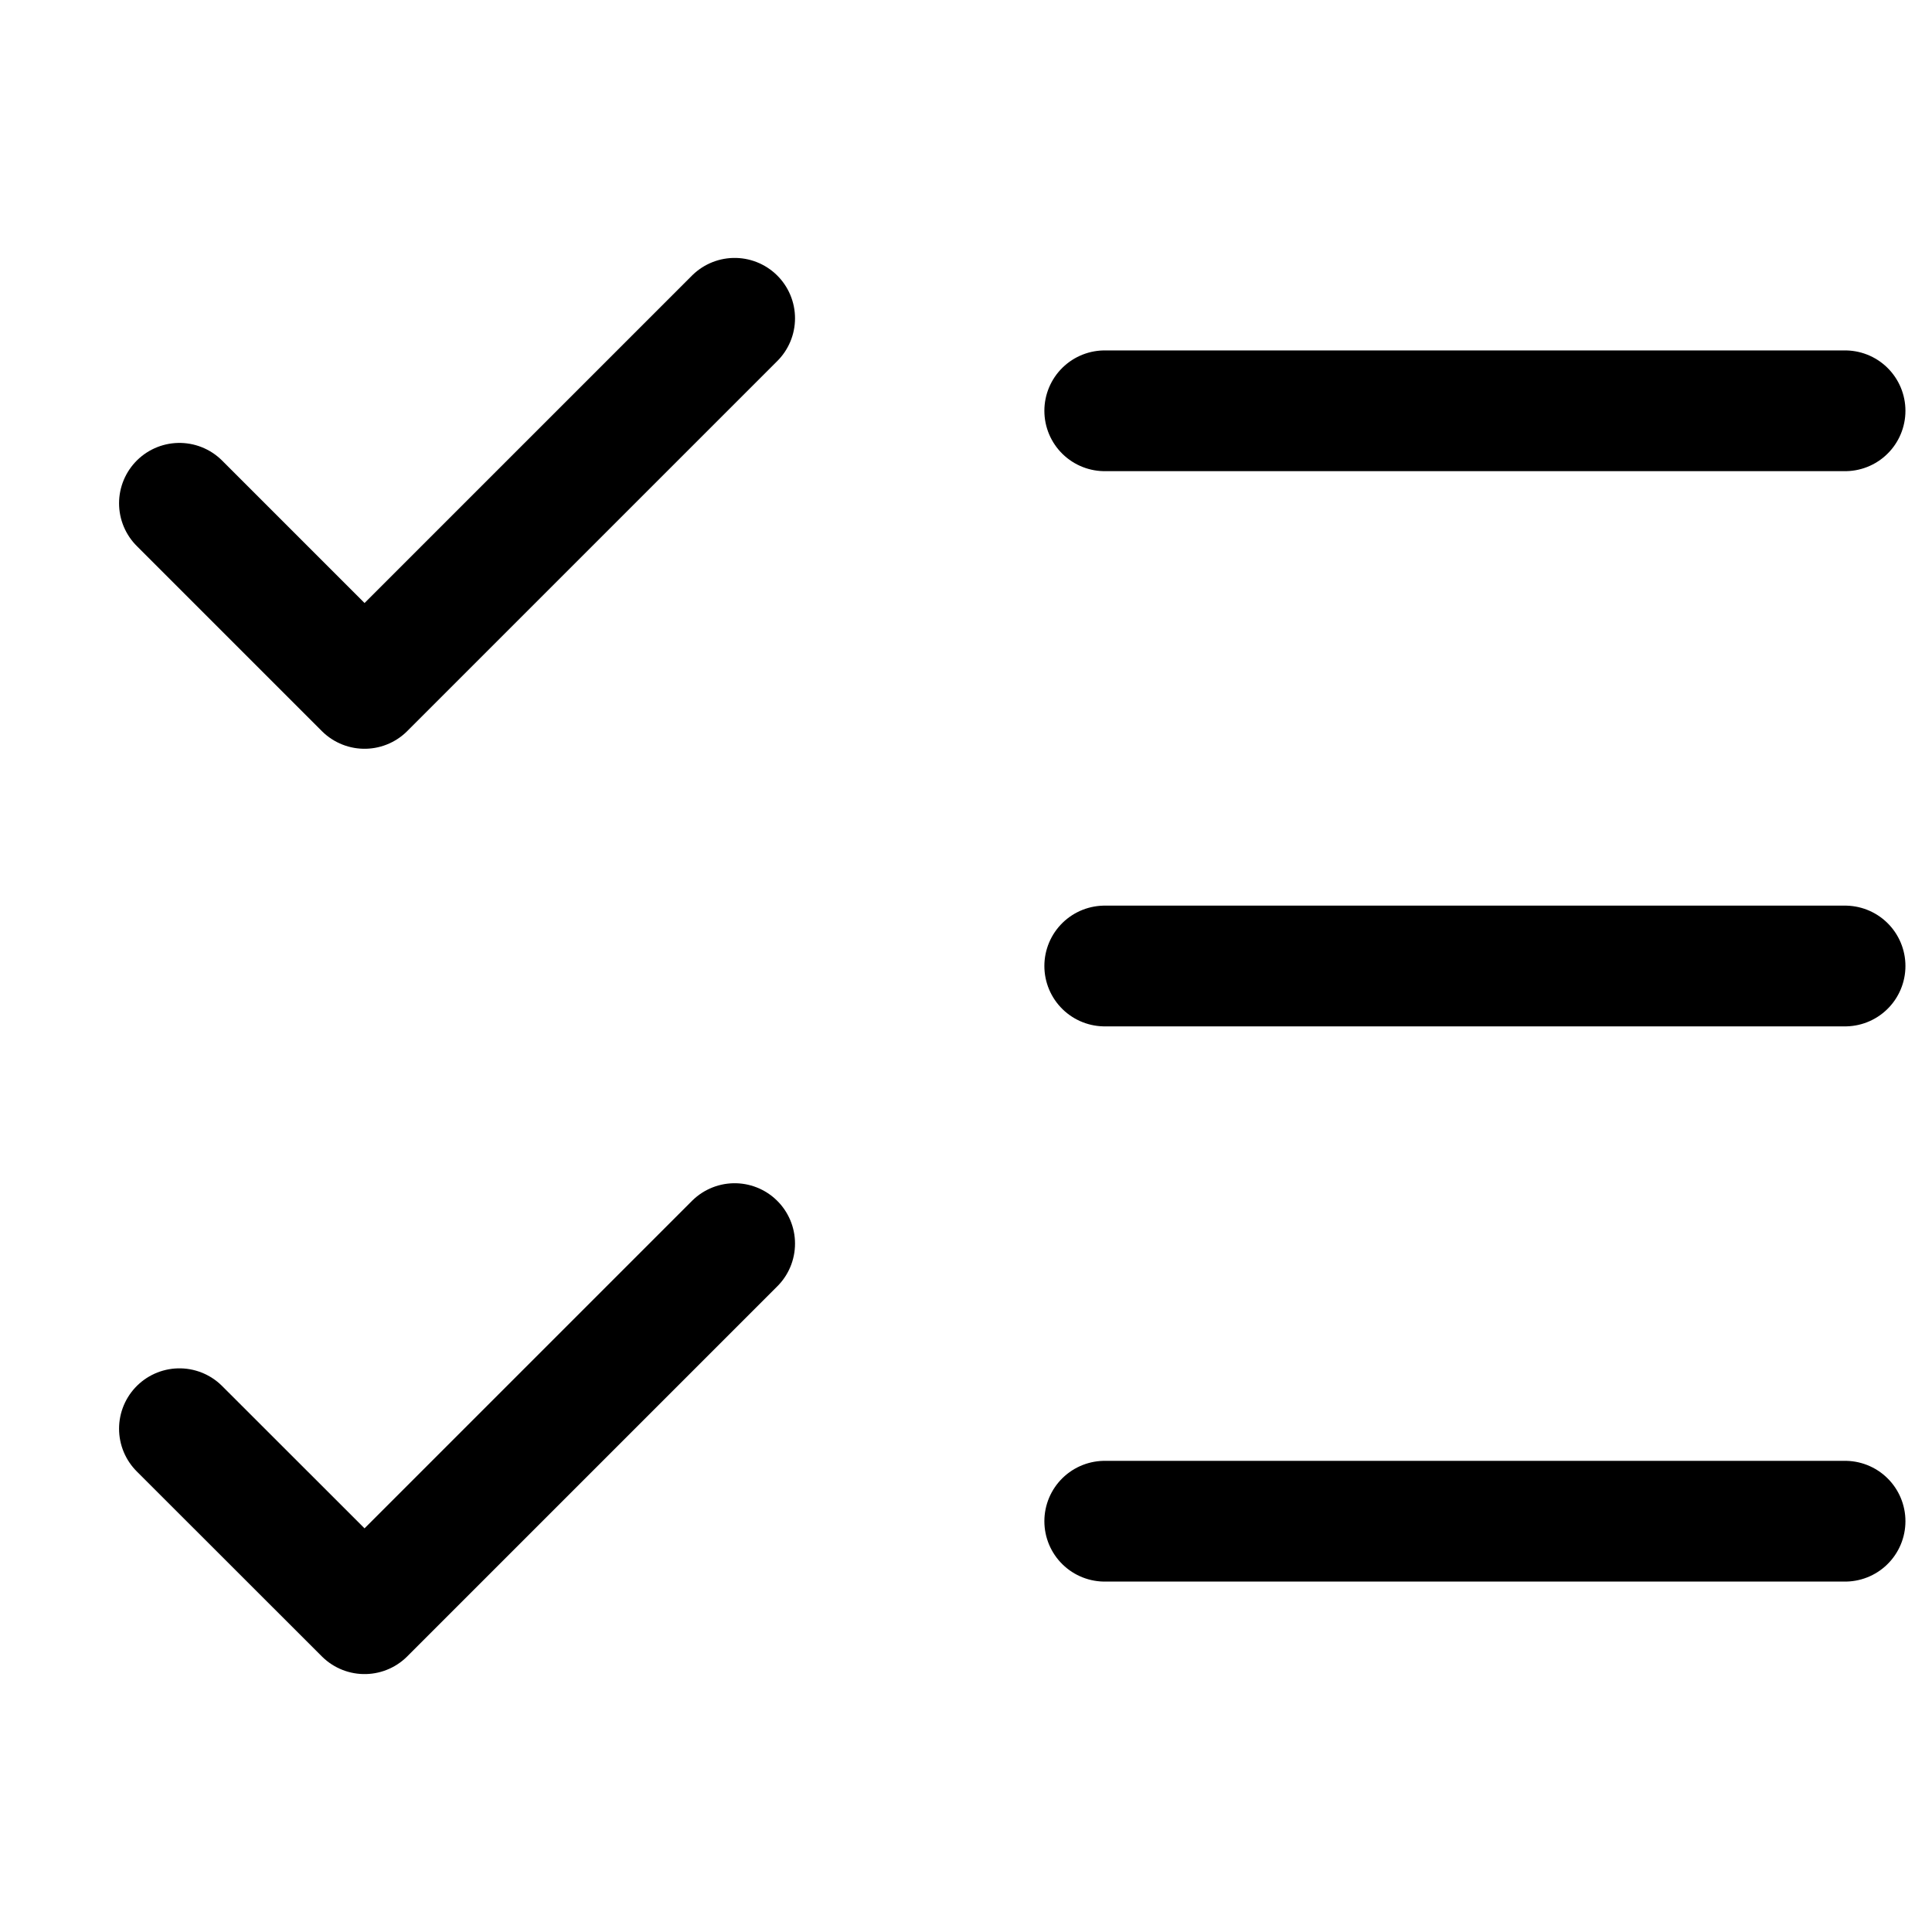
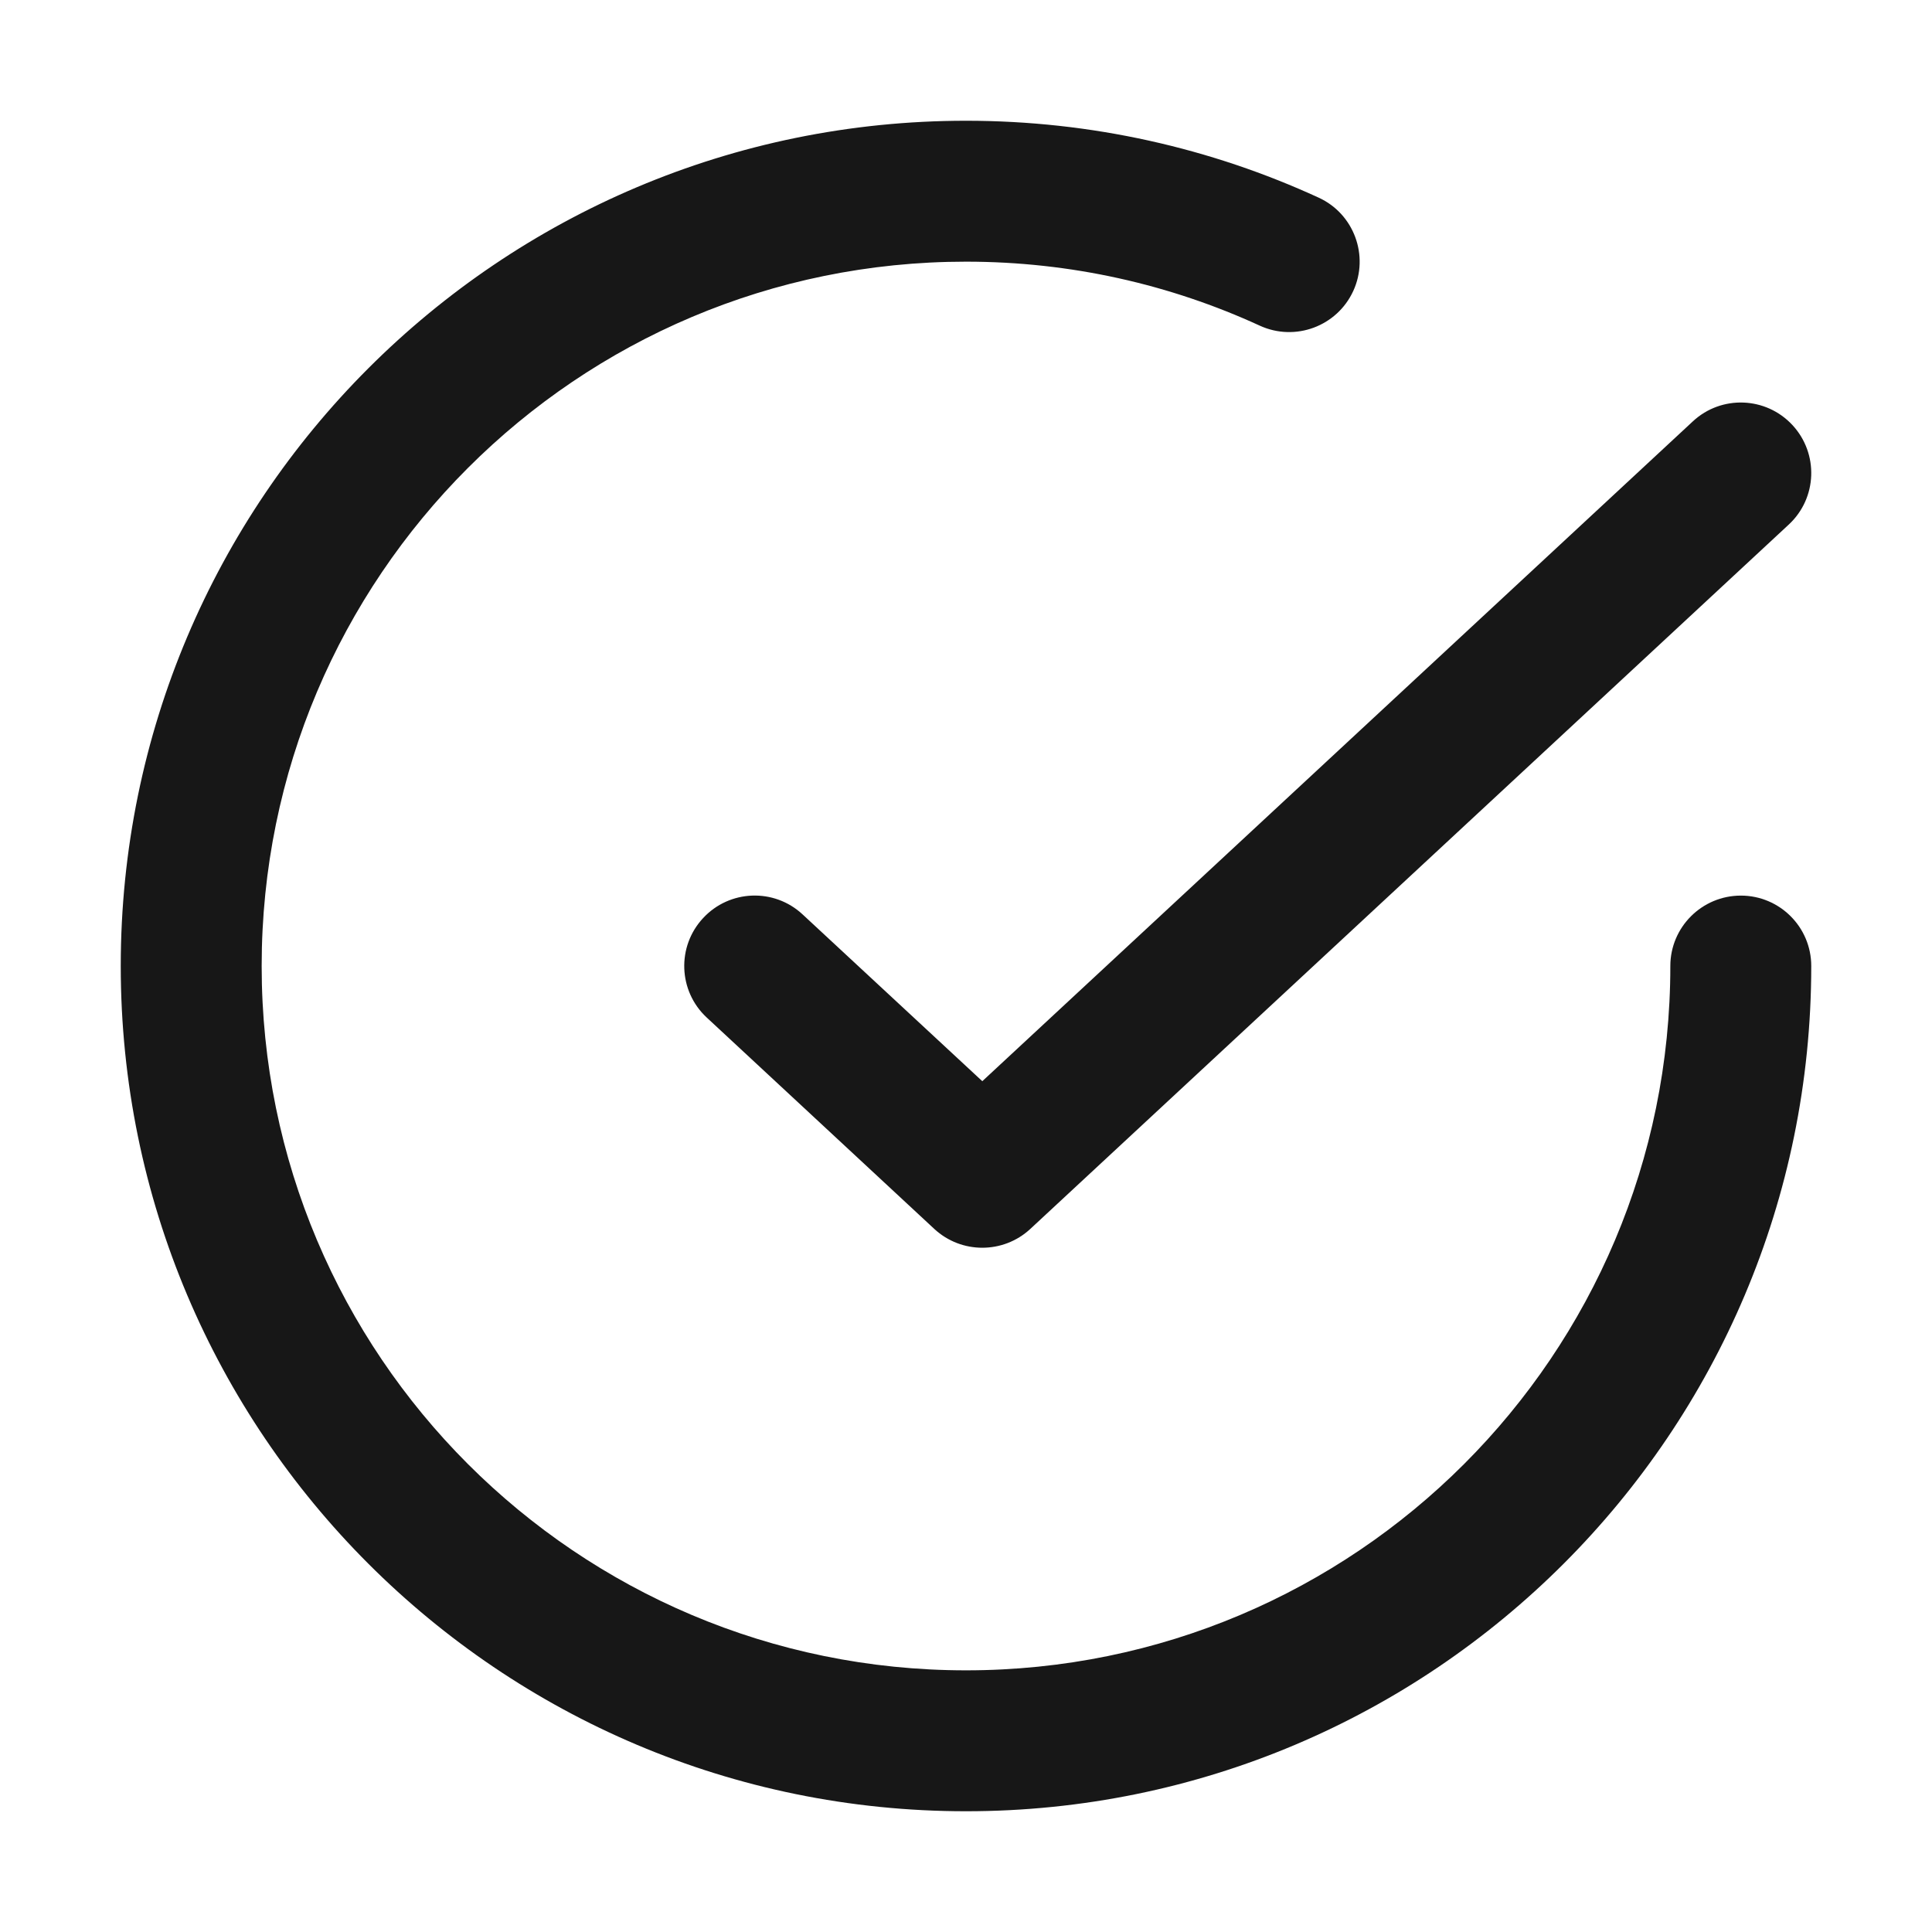
<svg xmlns="http://www.w3.org/2000/svg" width="16" height="16" viewBox="0 0 16 16" fill="none">
-   <path d="M1.486 11.832L3.019 13.364L6.084 10.299" stroke="black" stroke-linecap="round" stroke-linejoin="round" />
-   <path d="M1.486 4.168L3.019 5.701L6.084 2.636" stroke="black" stroke-linecap="round" stroke-linejoin="round" />
-   <path d="M9.149 3.402H15.28" stroke="black" stroke-linecap="round" stroke-linejoin="round" />
-   <path d="M9.149 8H15.28" stroke="black" stroke-linecap="round" stroke-linejoin="round" />
-   <path d="M9.149 12.598H15.28" stroke="black" stroke-linecap="round" stroke-linejoin="round" />
+   <path d="M2.167 8C2.167 4.778 4.778 2.167 8 2.167C8.87 2.167 9.693 2.357 10.433 2.697C10.726 2.831 11.072 2.703 11.207 2.41C11.341 2.118 11.213 1.771 10.921 1.637C10.031 1.228 9.041 1 8 1C4.134 1 1 4.134 1 8C1 11.866 4.134 15 8 15C11.866 15 15 11.866 15 8C15 7.678 14.739 7.417 14.417 7.417C14.095 7.417 13.833 7.678 13.833 8C13.833 11.222 11.222 13.833 8 13.833C4.778 13.833 2.167 11.222 2.167 8Z" fill="#171717" />
+   <path d="M14.814 4.344C15.05 4.125 15.063 3.756 14.844 3.52C14.625 3.284 14.256 3.27 14.02 3.489L8.135 8.954L6.647 7.573C6.411 7.353 6.042 7.367 5.823 7.603C5.603 7.839 5.617 8.208 5.853 8.427L7.738 10.178C7.962 10.385 8.308 10.385 8.532 10.178L14.814 4.344Z" fill="#171717" />
</svg>
